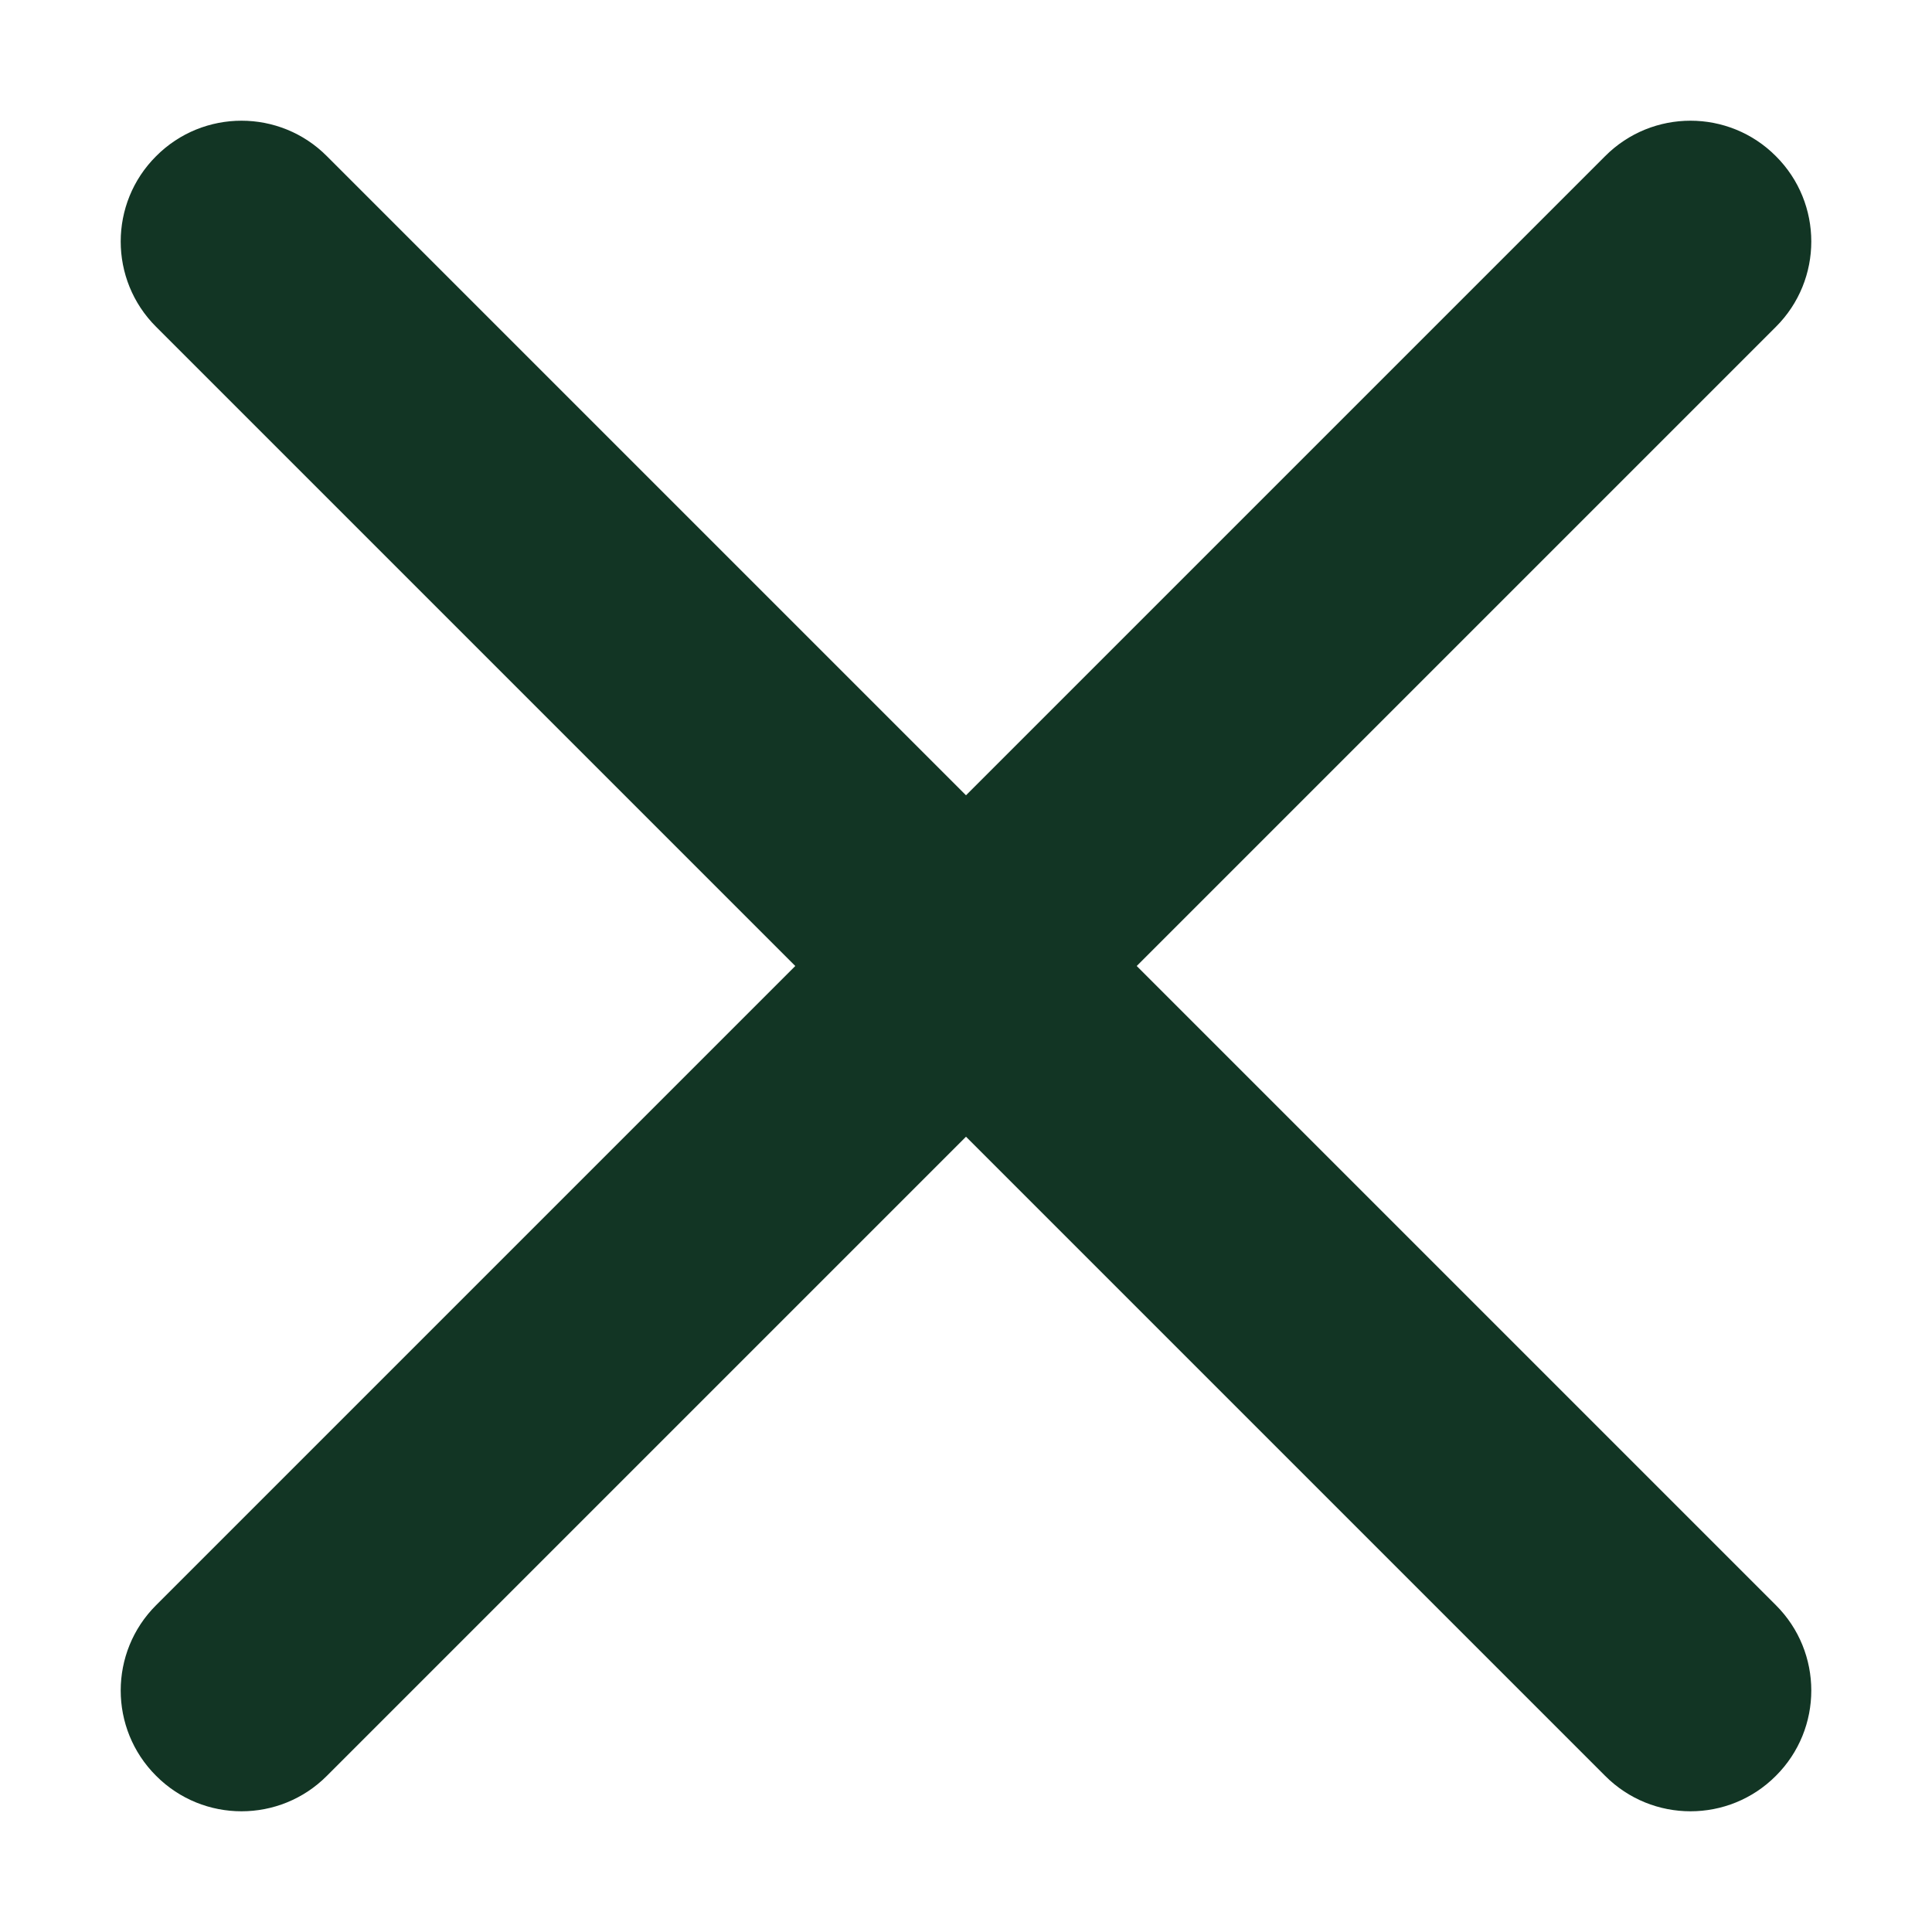
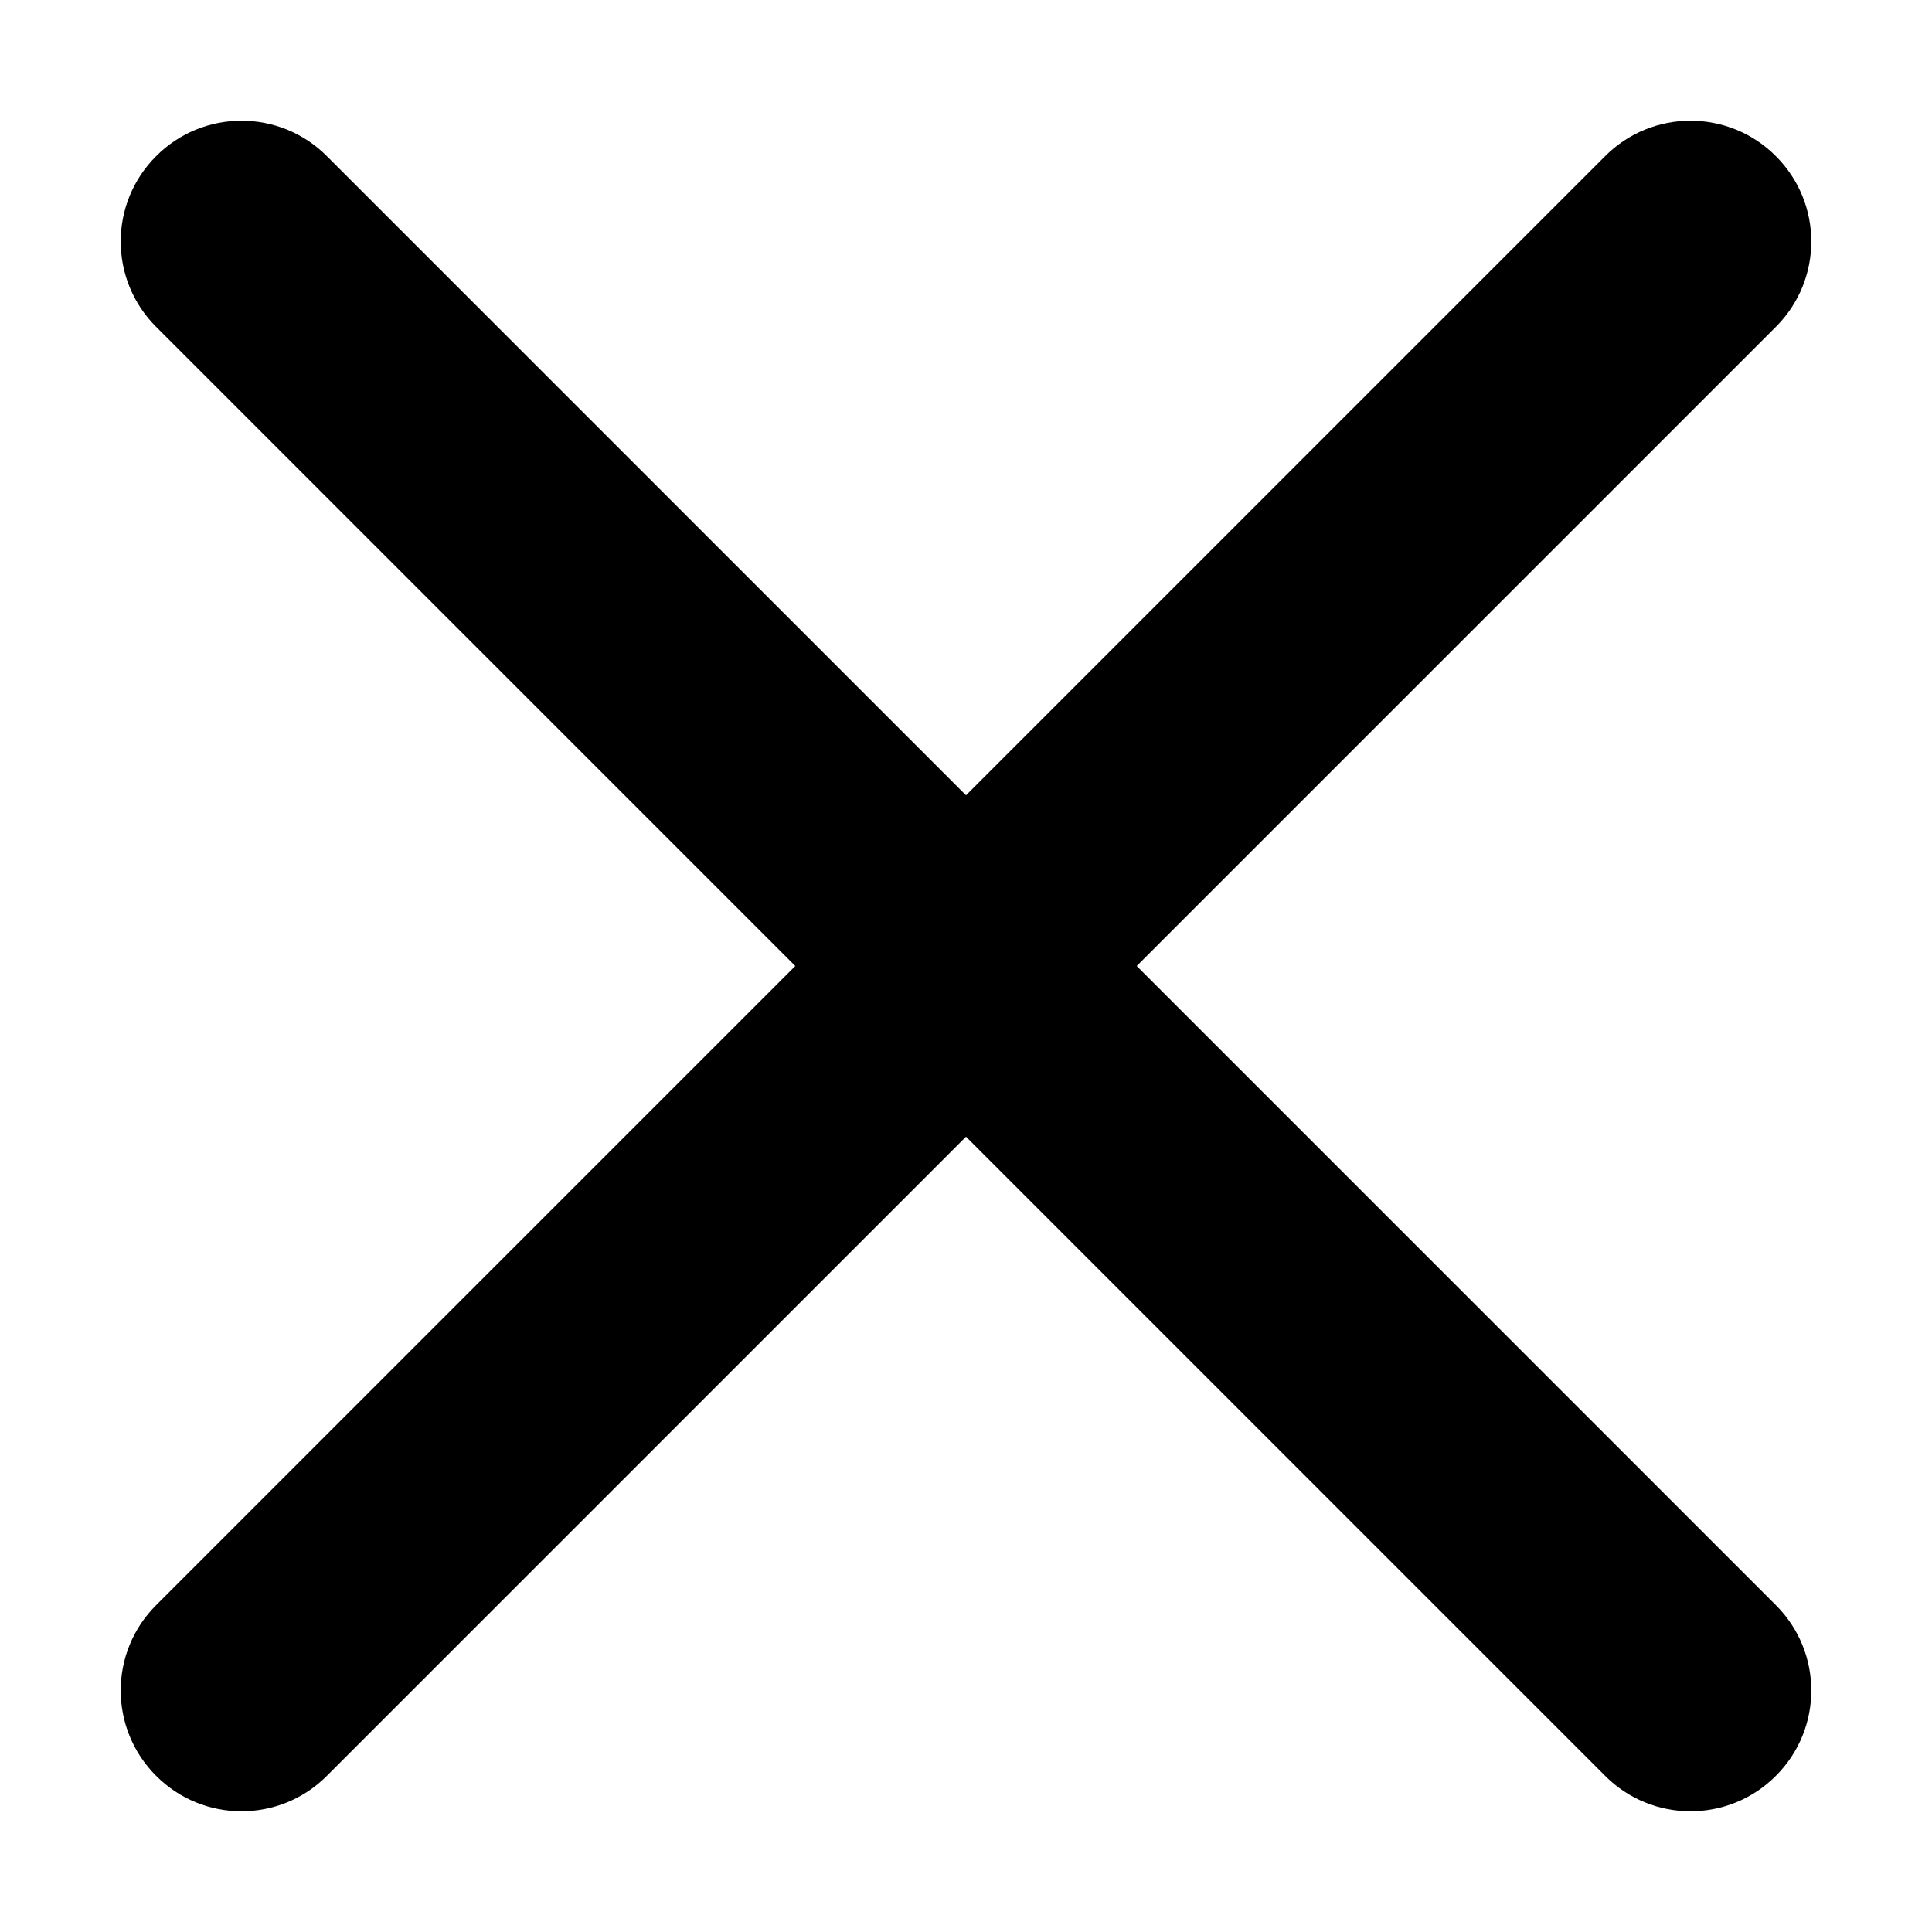
<svg xmlns="http://www.w3.org/2000/svg" width="11" height="11" viewBox="0 0 11 11" fill="none">
  <mask id="mask0_264_2451" style="mask-type:alpha" maskUnits="userSpaceOnUse" x="0" y="0" width="11" height="11">
    <path fill-rule="evenodd" clip-rule="evenodd" d="M0.889 0.889C1.157 0.62 1.593 0.62 1.861 0.889L10.111 9.139C10.38 9.407 10.38 9.843 10.111 10.111C9.843 10.38 9.407 10.38 9.139 10.111L0.889 1.861C0.62 1.593 0.62 1.157 0.889 0.889Z" fill="#006FFD" />
    <path fill-rule="evenodd" clip-rule="evenodd" d="M10.111 0.889C9.843 0.62 9.407 0.62 9.139 0.889L0.889 9.139C0.62 9.407 0.62 9.843 0.889 10.111C1.157 10.38 1.593 10.38 1.861 10.111L10.111 1.861C10.38 1.593 10.38 1.157 10.111 0.889Z" fill="#006FFD" />
  </mask>
  <g mask="url(#mask0_264_2451)">
-     <rect width="11" height="11" fill="#123524" />
+     <rect width="11" height="11" fill="currentColor" />
  </g>
</svg>
